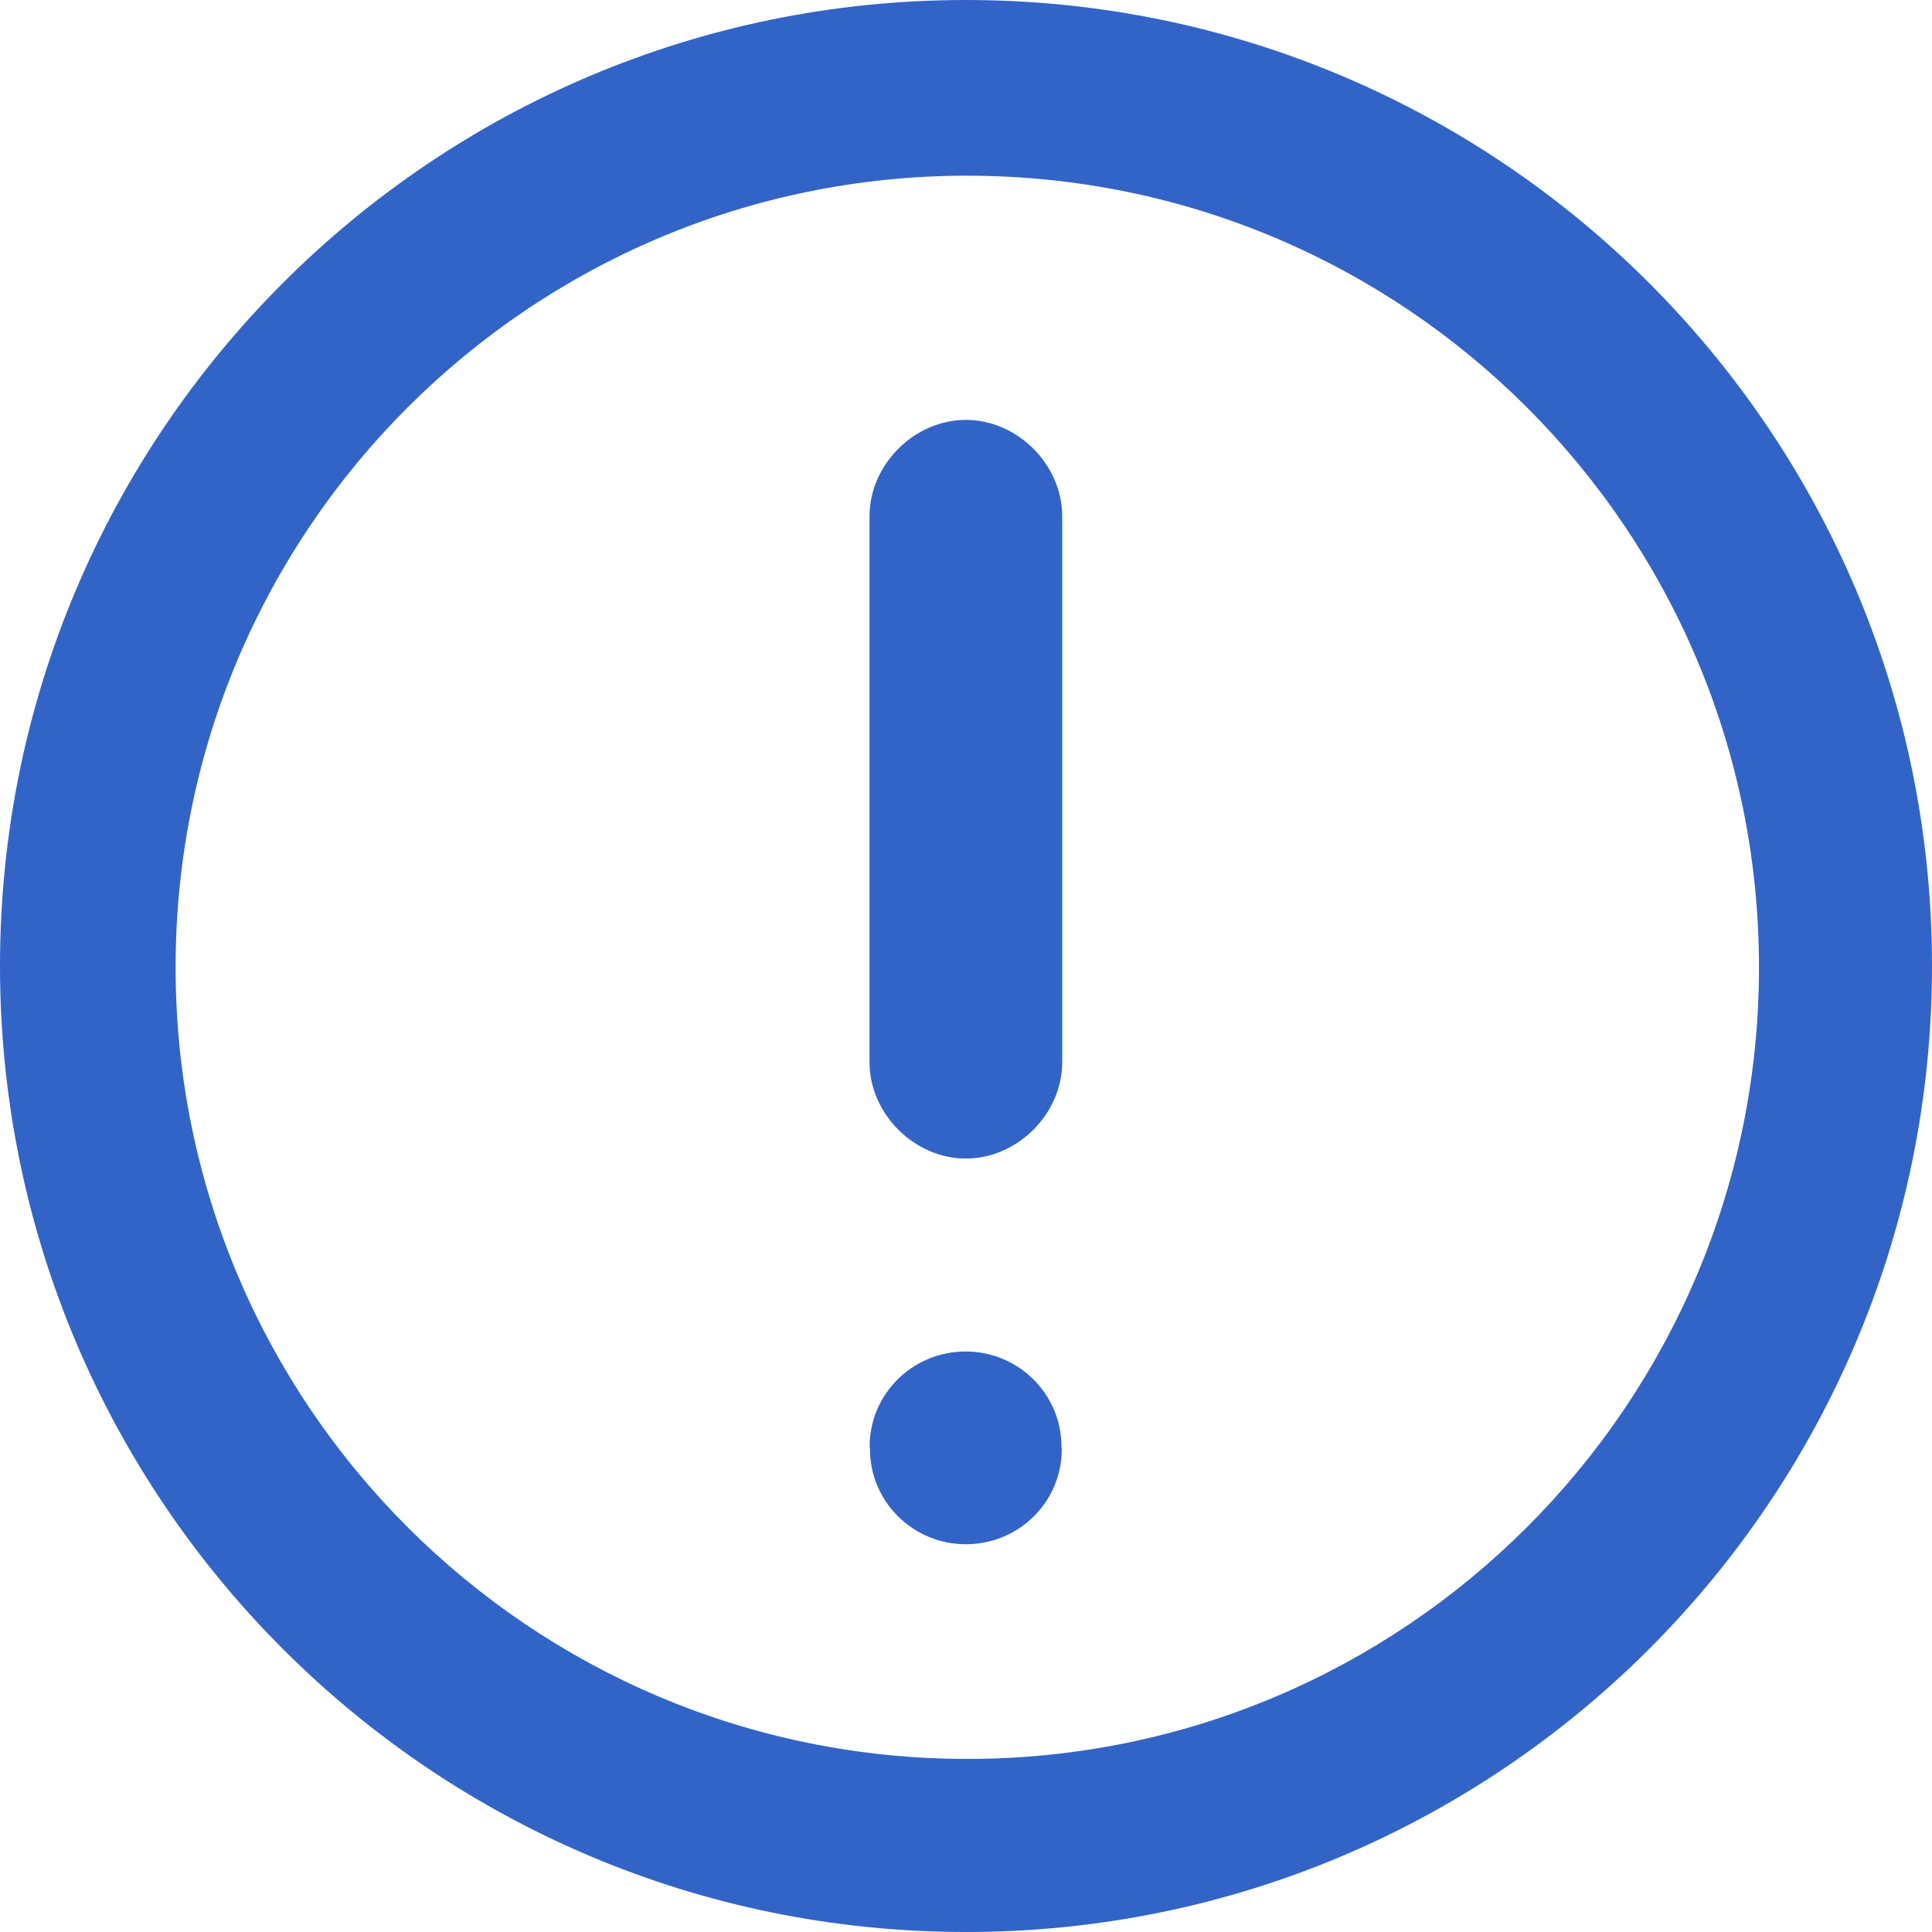
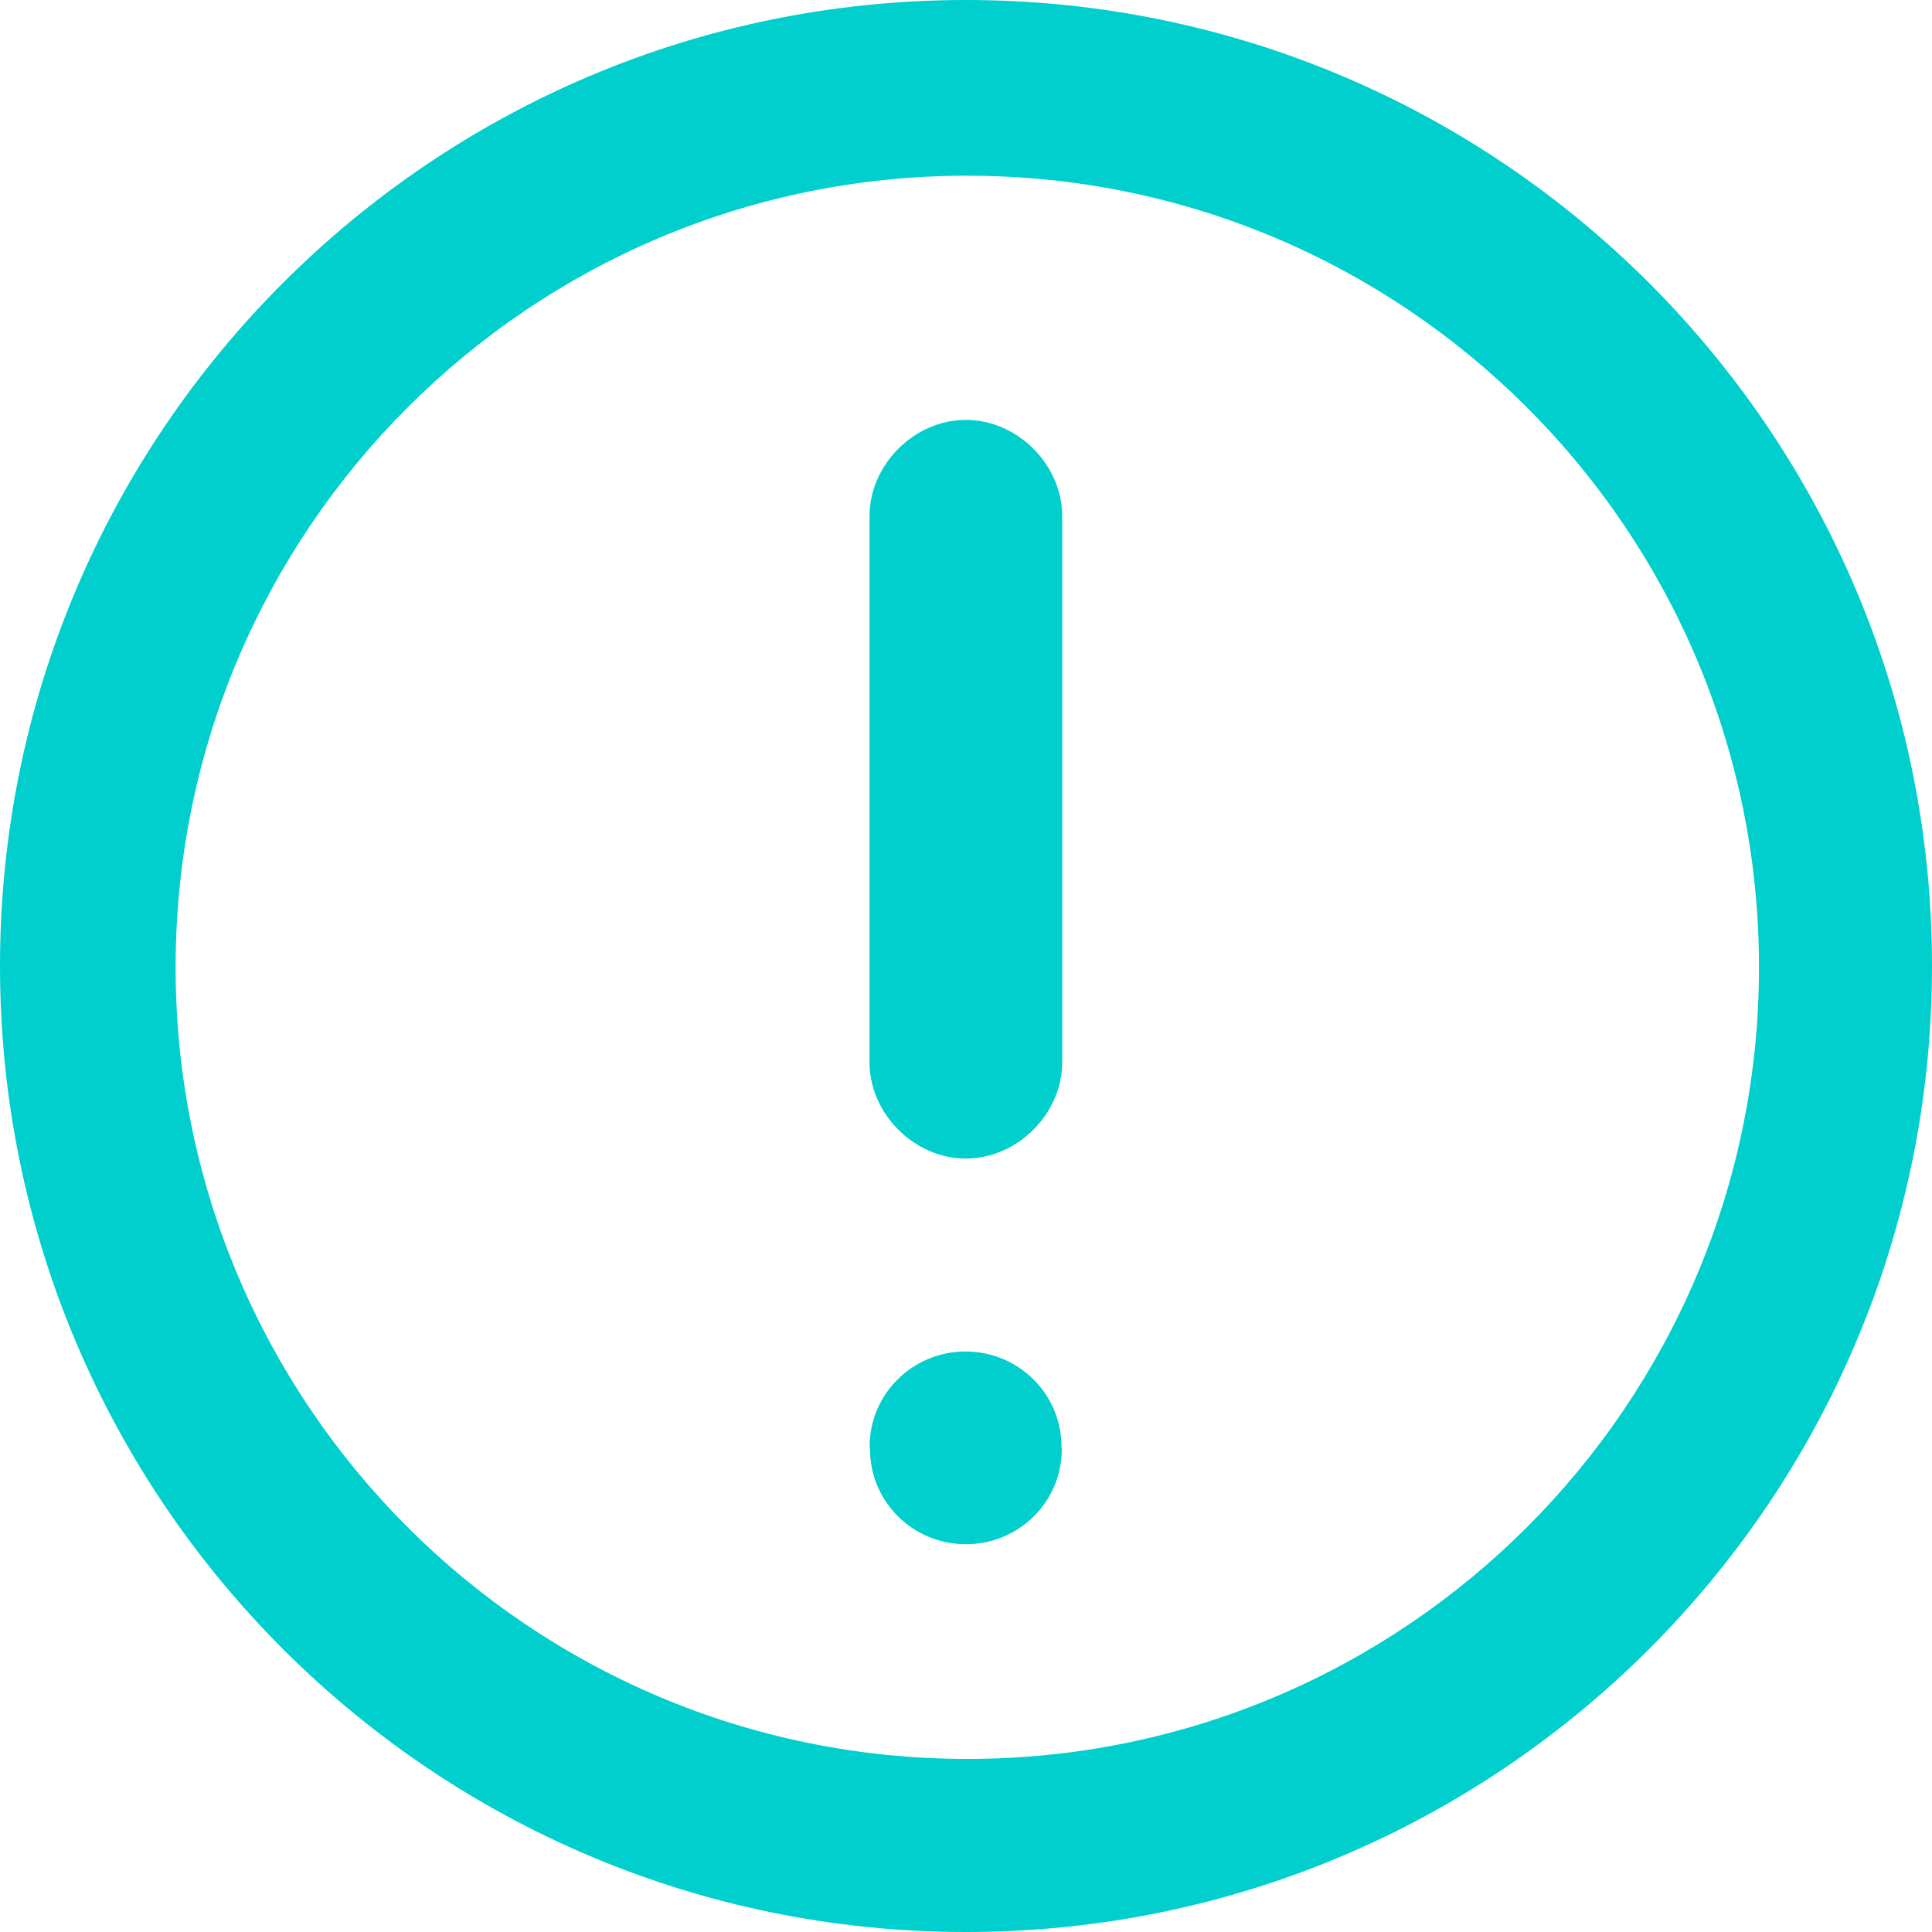
<svg xmlns="http://www.w3.org/2000/svg" viewBox="0 0 1024 1024">
-   <path d="M512,1024c282.76,0,512-229.21,512-512S794.76,0,512,0,0,229.24,0,512,229.24,1024,512,1024Zm.69-930.86C744.43,93.11,932.3,281,932.3,512.69S744.43,932.27,512.69,932.27,93.08,744.43,93.08,512.69,281,93.11,512.69,93.11ZM563,563V273.62c0-27.35-23.72-51.07-51.07-51.07s-51.07,23.72-51.07,51.07V563c0,27.34,23.72,51.06,51.07,51.06S563,590.34,563,563Zm-.22,205.15-.19-1.51c0-27.79-22.76-50.32-50.83-50.32s-50.83,22.53-50.83,50.32l.19,1.51c0,27.8,22.76,50.33,50.83,50.33S562.76,796,562.76,768.15Z" style="fill:#3264c8" />
+   <path d="M512,1024c282.76,0,512-229.21,512-512S794.76,0,512,0,0,229.24,0,512,229.24,1024,512,1024Zm.69-930.86C744.43,93.11,932.3,281,932.3,512.69S744.43,932.27,512.69,932.27,93.08,744.43,93.08,512.69,281,93.11,512.69,93.11ZM563,563V273.62c0-27.35-23.72-51.07-51.07-51.07s-51.07,23.72-51.07,51.07V563c0,27.34,23.72,51.06,51.07,51.06S563,590.34,563,563Zm-.22,205.15-.19-1.51c0-27.79-22.76-50.32-50.83-50.32s-50.83,22.53-50.83,50.32l.19,1.51c0,27.8,22.76,50.33,50.83,50.33S562.76,796,562.76,768.15Z" style="fill:#00cfcd" />
</svg>
